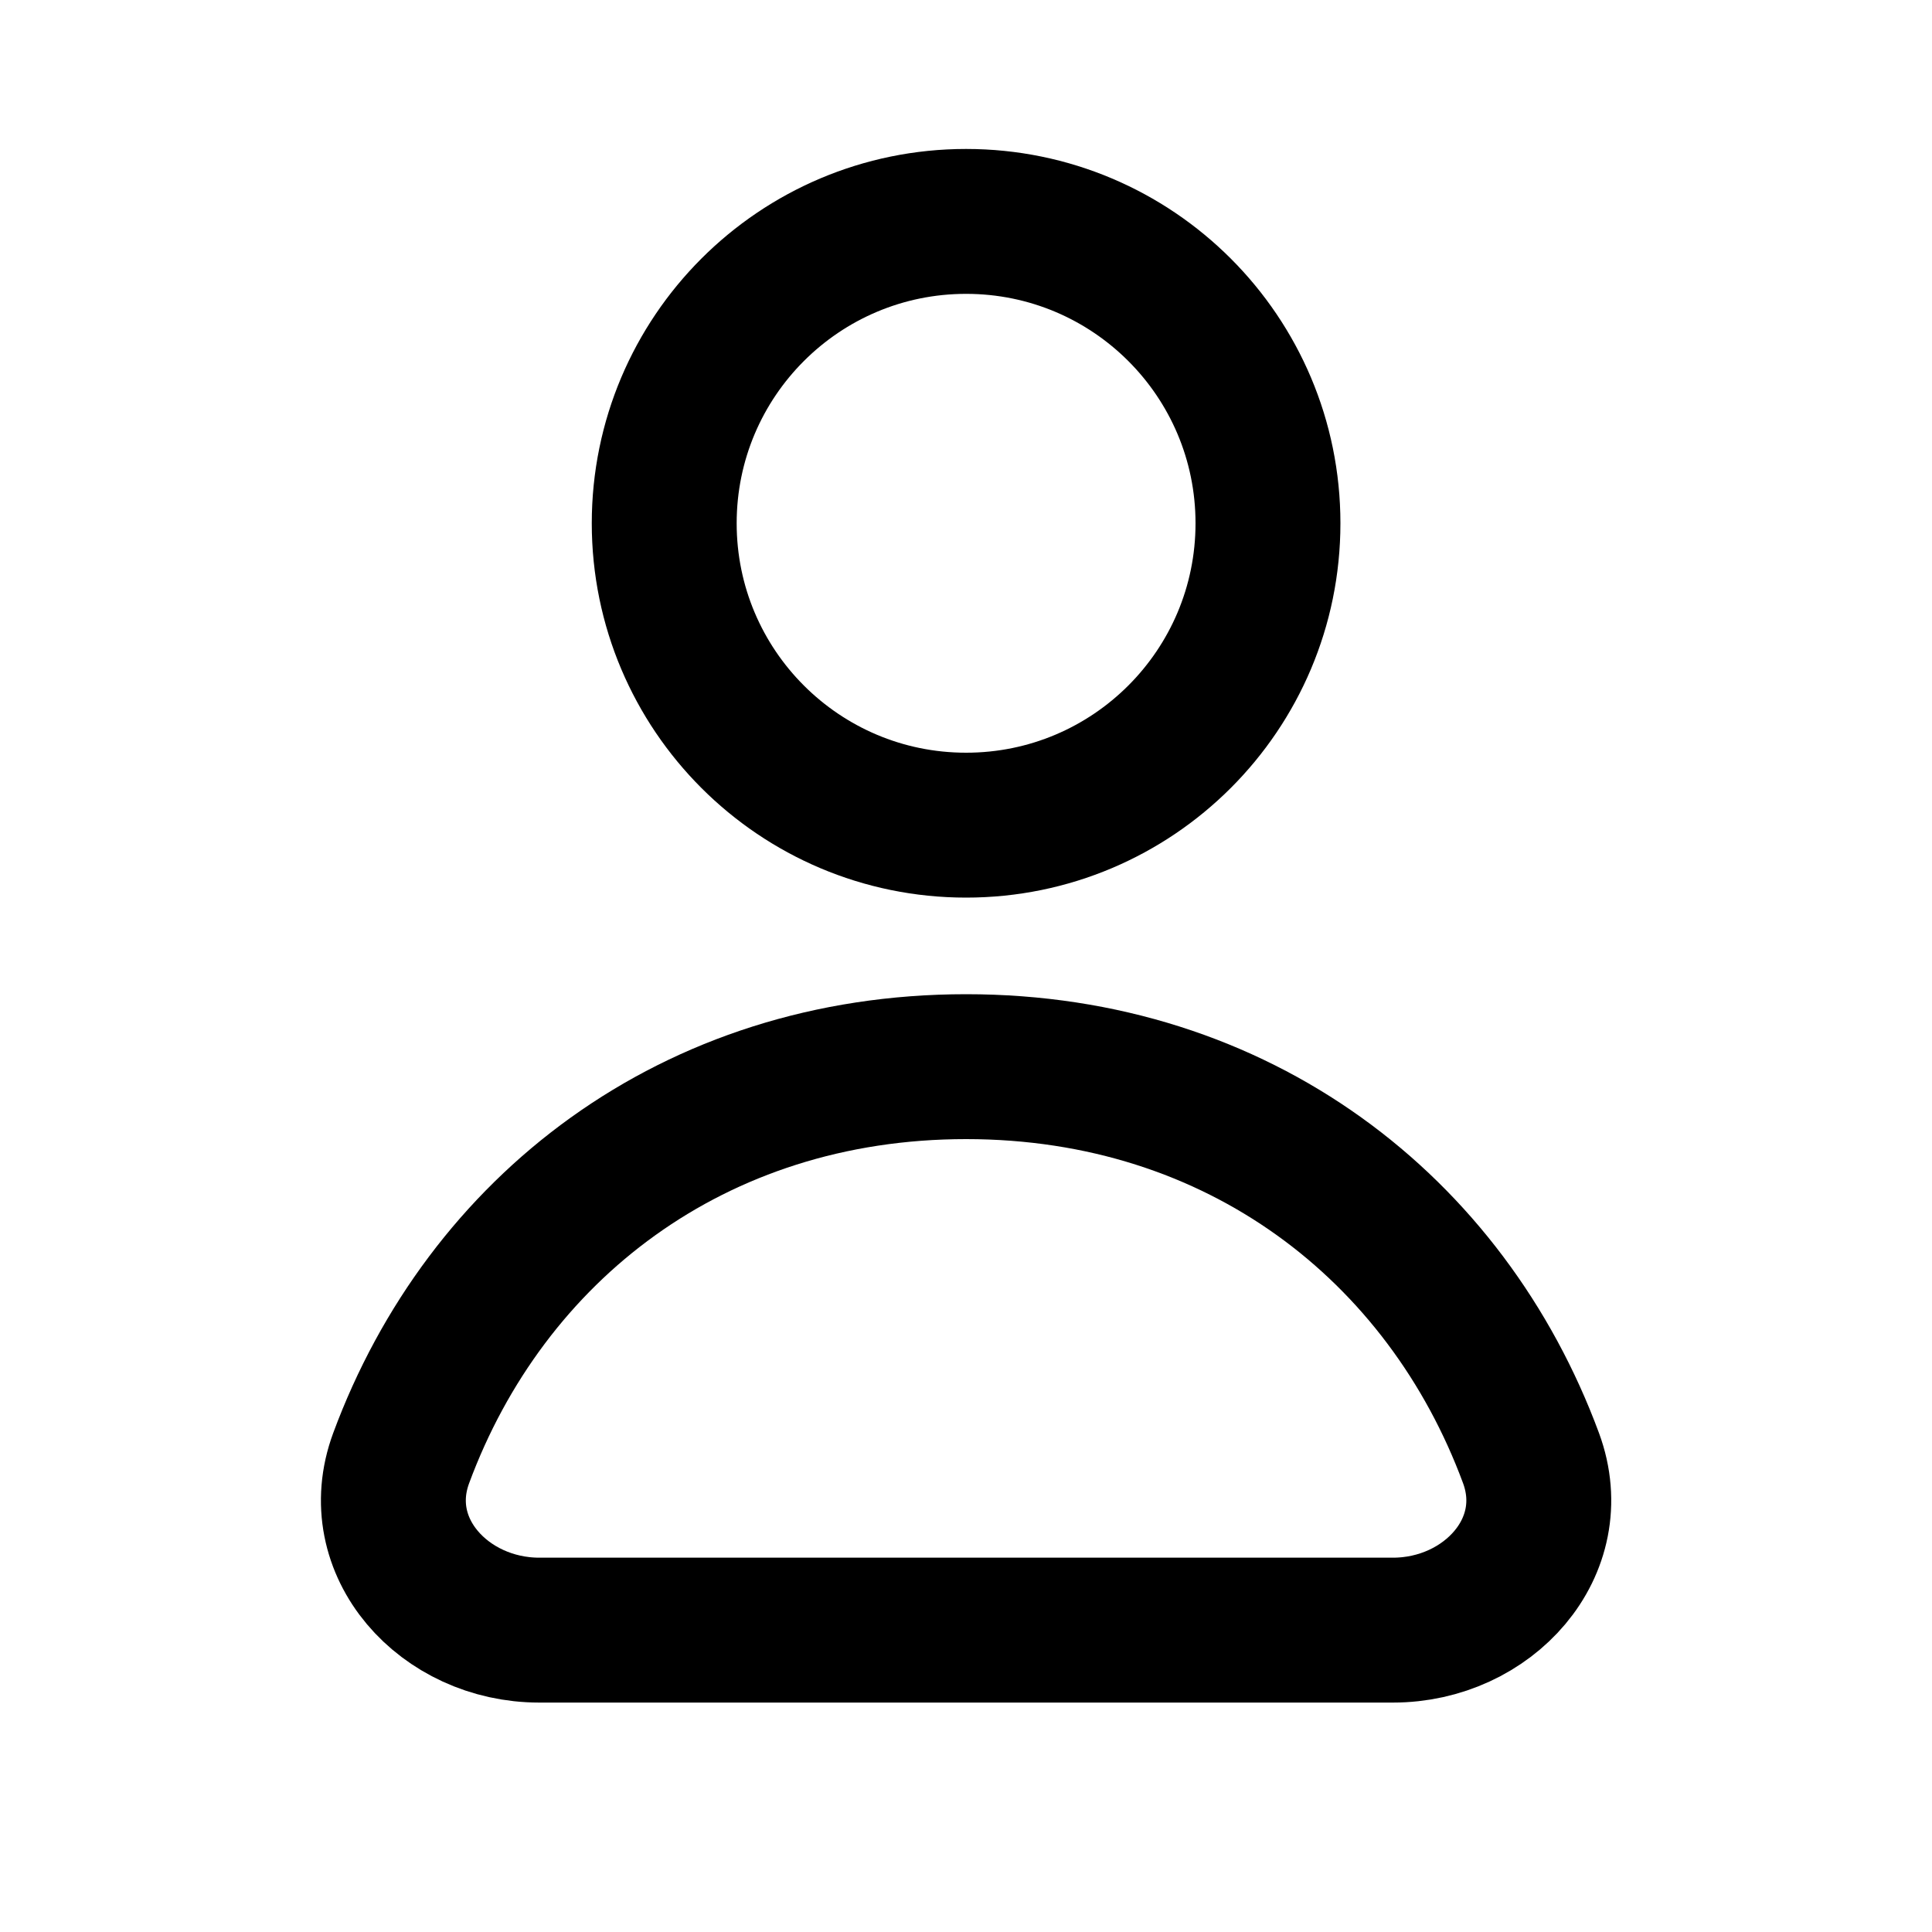
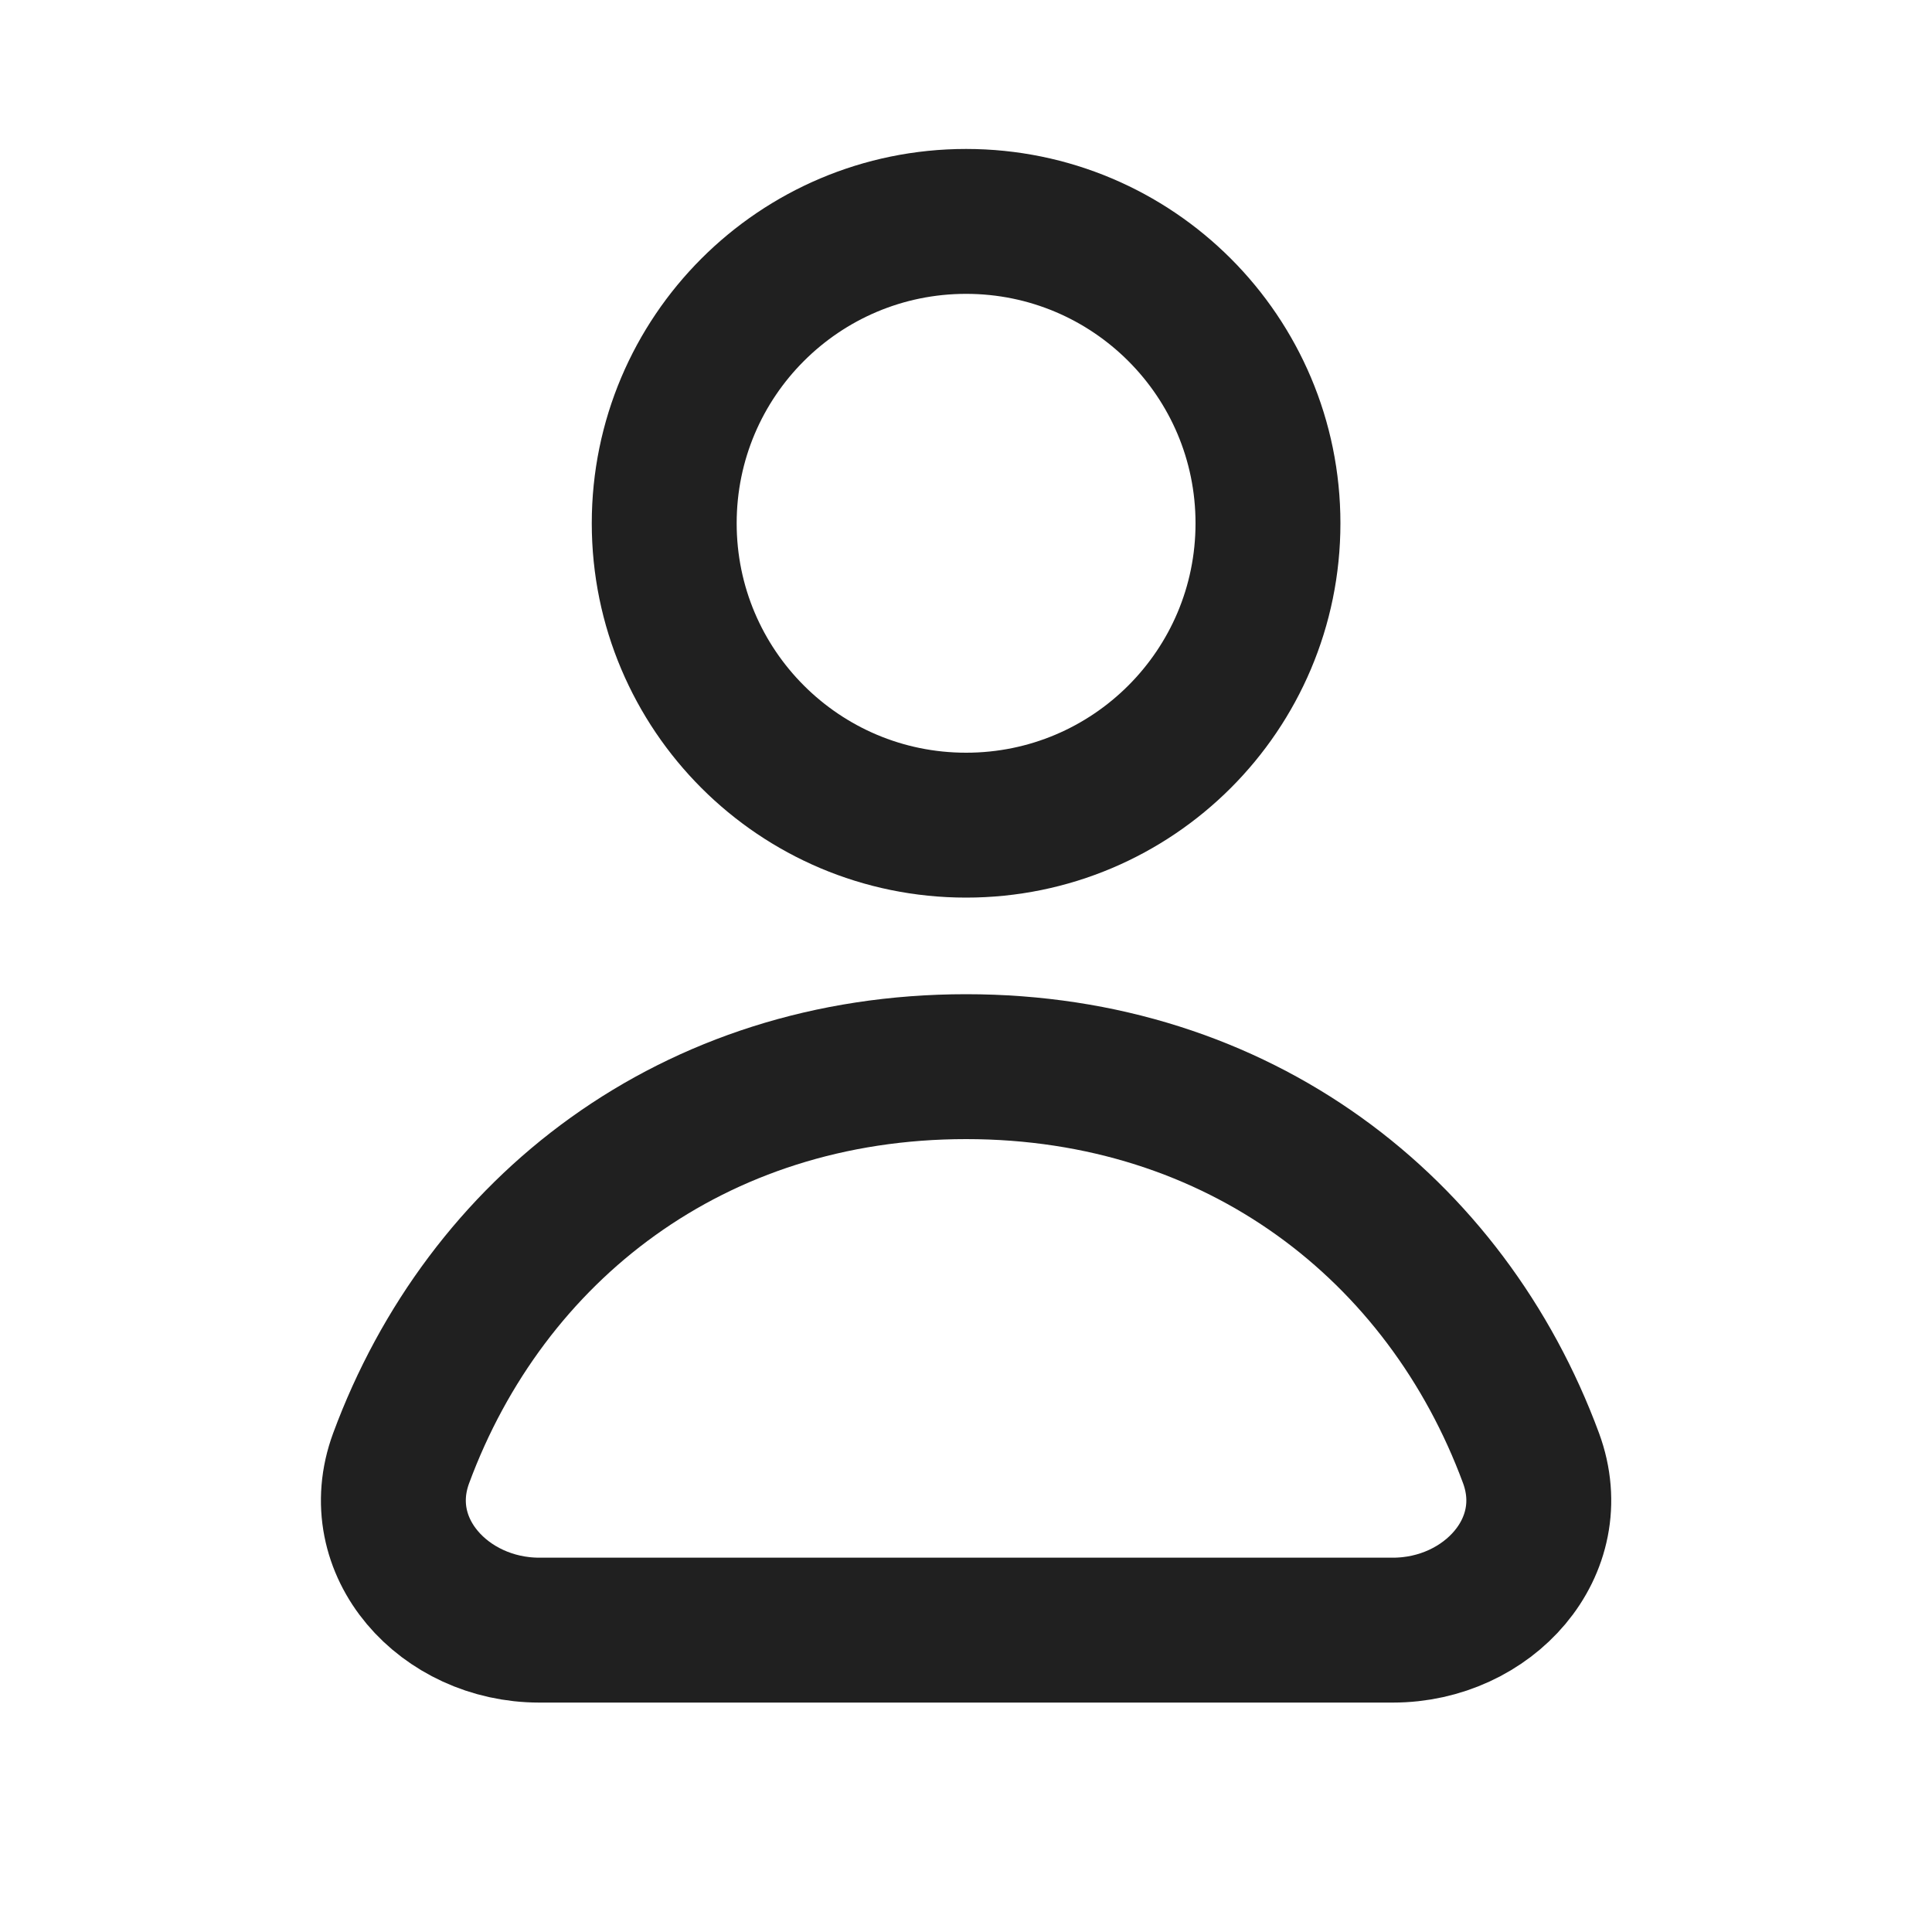
<svg xmlns="http://www.w3.org/2000/svg" width="20" height="20" viewBox="0 0 20 20" fill="none" data-fui-icon="true">
-   <path d="M13.126 5.417C13.126 7.143 11.727 8.542 10.001 8.542 8.275 8.542 6.876 7.143 6.876 5.417 6.876 3.691 8.275 2.292 10.001 2.292 11.727 2.292 13.126 3.691 13.126 5.417zM10.001 11.042C7.175 11.042 5.031 12.72 4.153 15.094 3.812 16.015 4.6 16.875 5.582 16.875H14.42C15.402 16.875 16.189 16.015 15.849 15.094 14.971 12.72 12.827 11.042 10.001 11.042z" stroke="currentColor" stroke-width="1.5" stroke-linejoin="round" />
+   <path d="M13.126 5.417C13.126 7.143 11.727 8.542 10.001 8.542 8.275 8.542 6.876 7.143 6.876 5.417 6.876 3.691 8.275 2.292 10.001 2.292 11.727 2.292 13.126 3.691 13.126 5.417zM10.001 11.042C7.175 11.042 5.031 12.72 4.153 15.094 3.812 16.015 4.6 16.875 5.582 16.875H14.42C15.402 16.875 16.189 16.015 15.849 15.094 14.971 12.72 12.827 11.042 10.001 11.042z" stroke="currentColor" stroke-opacity=".875" stroke-width="1.5" stroke-linejoin="round" />
</svg>
